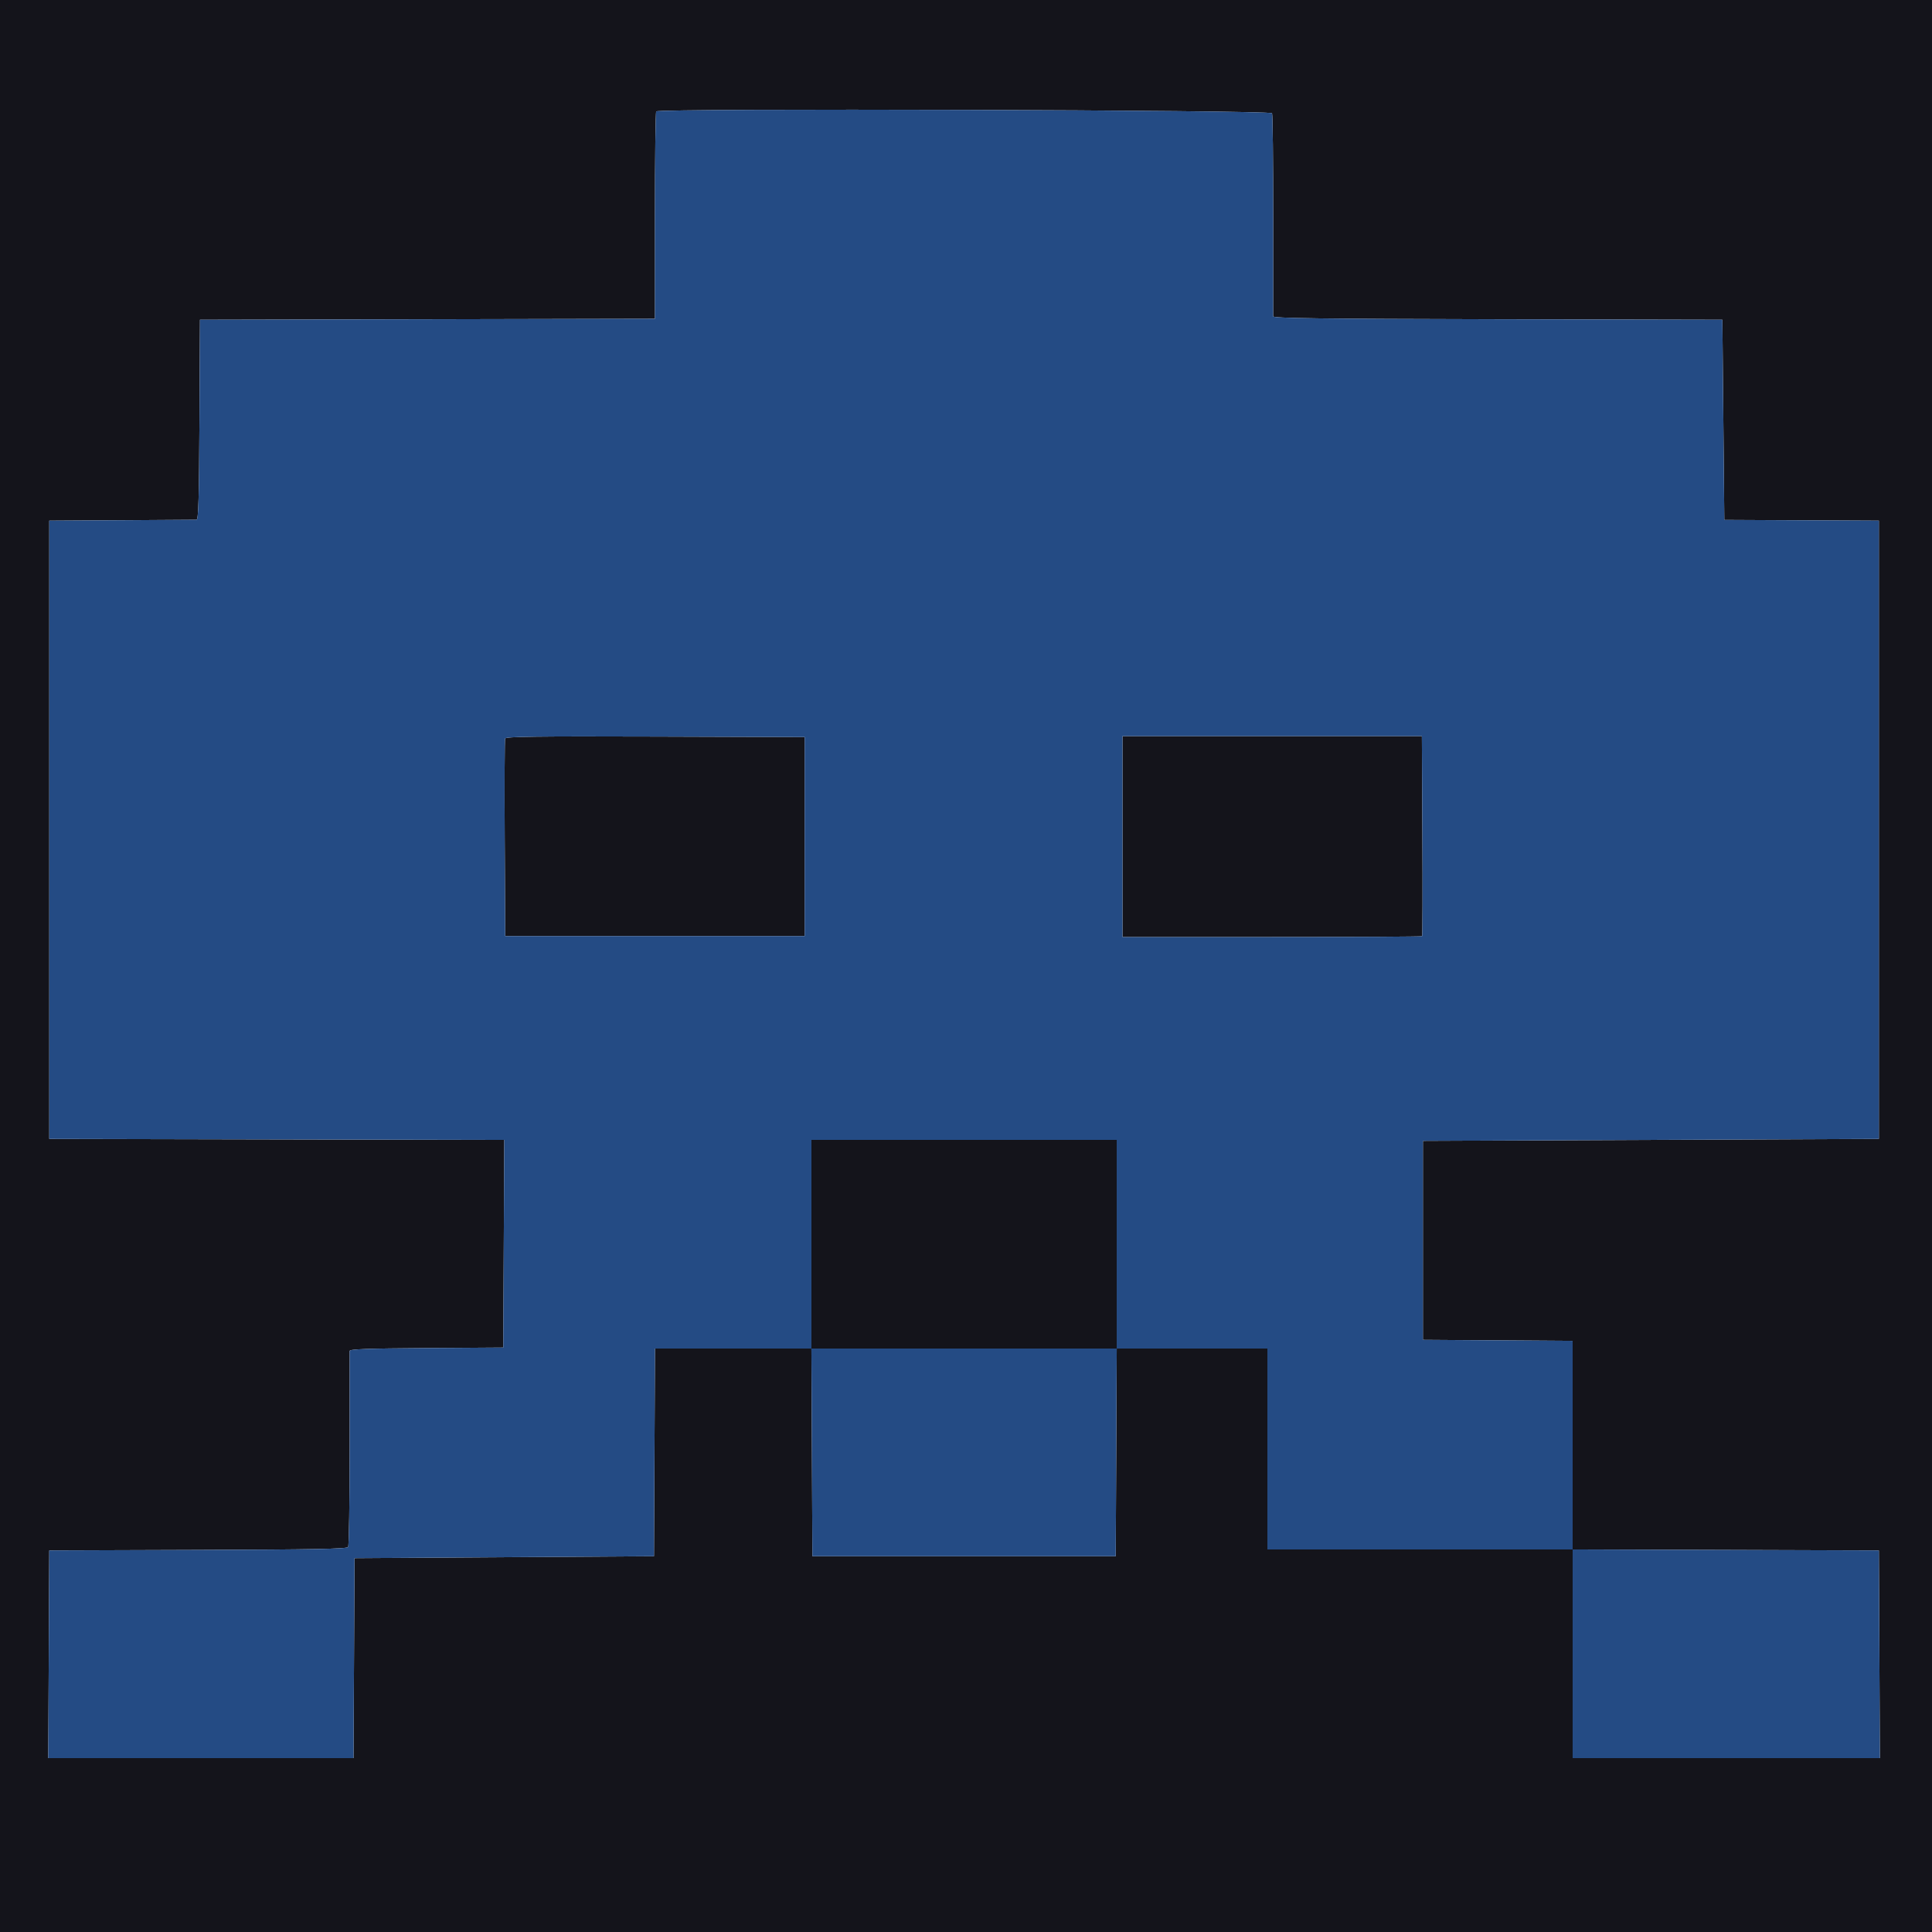
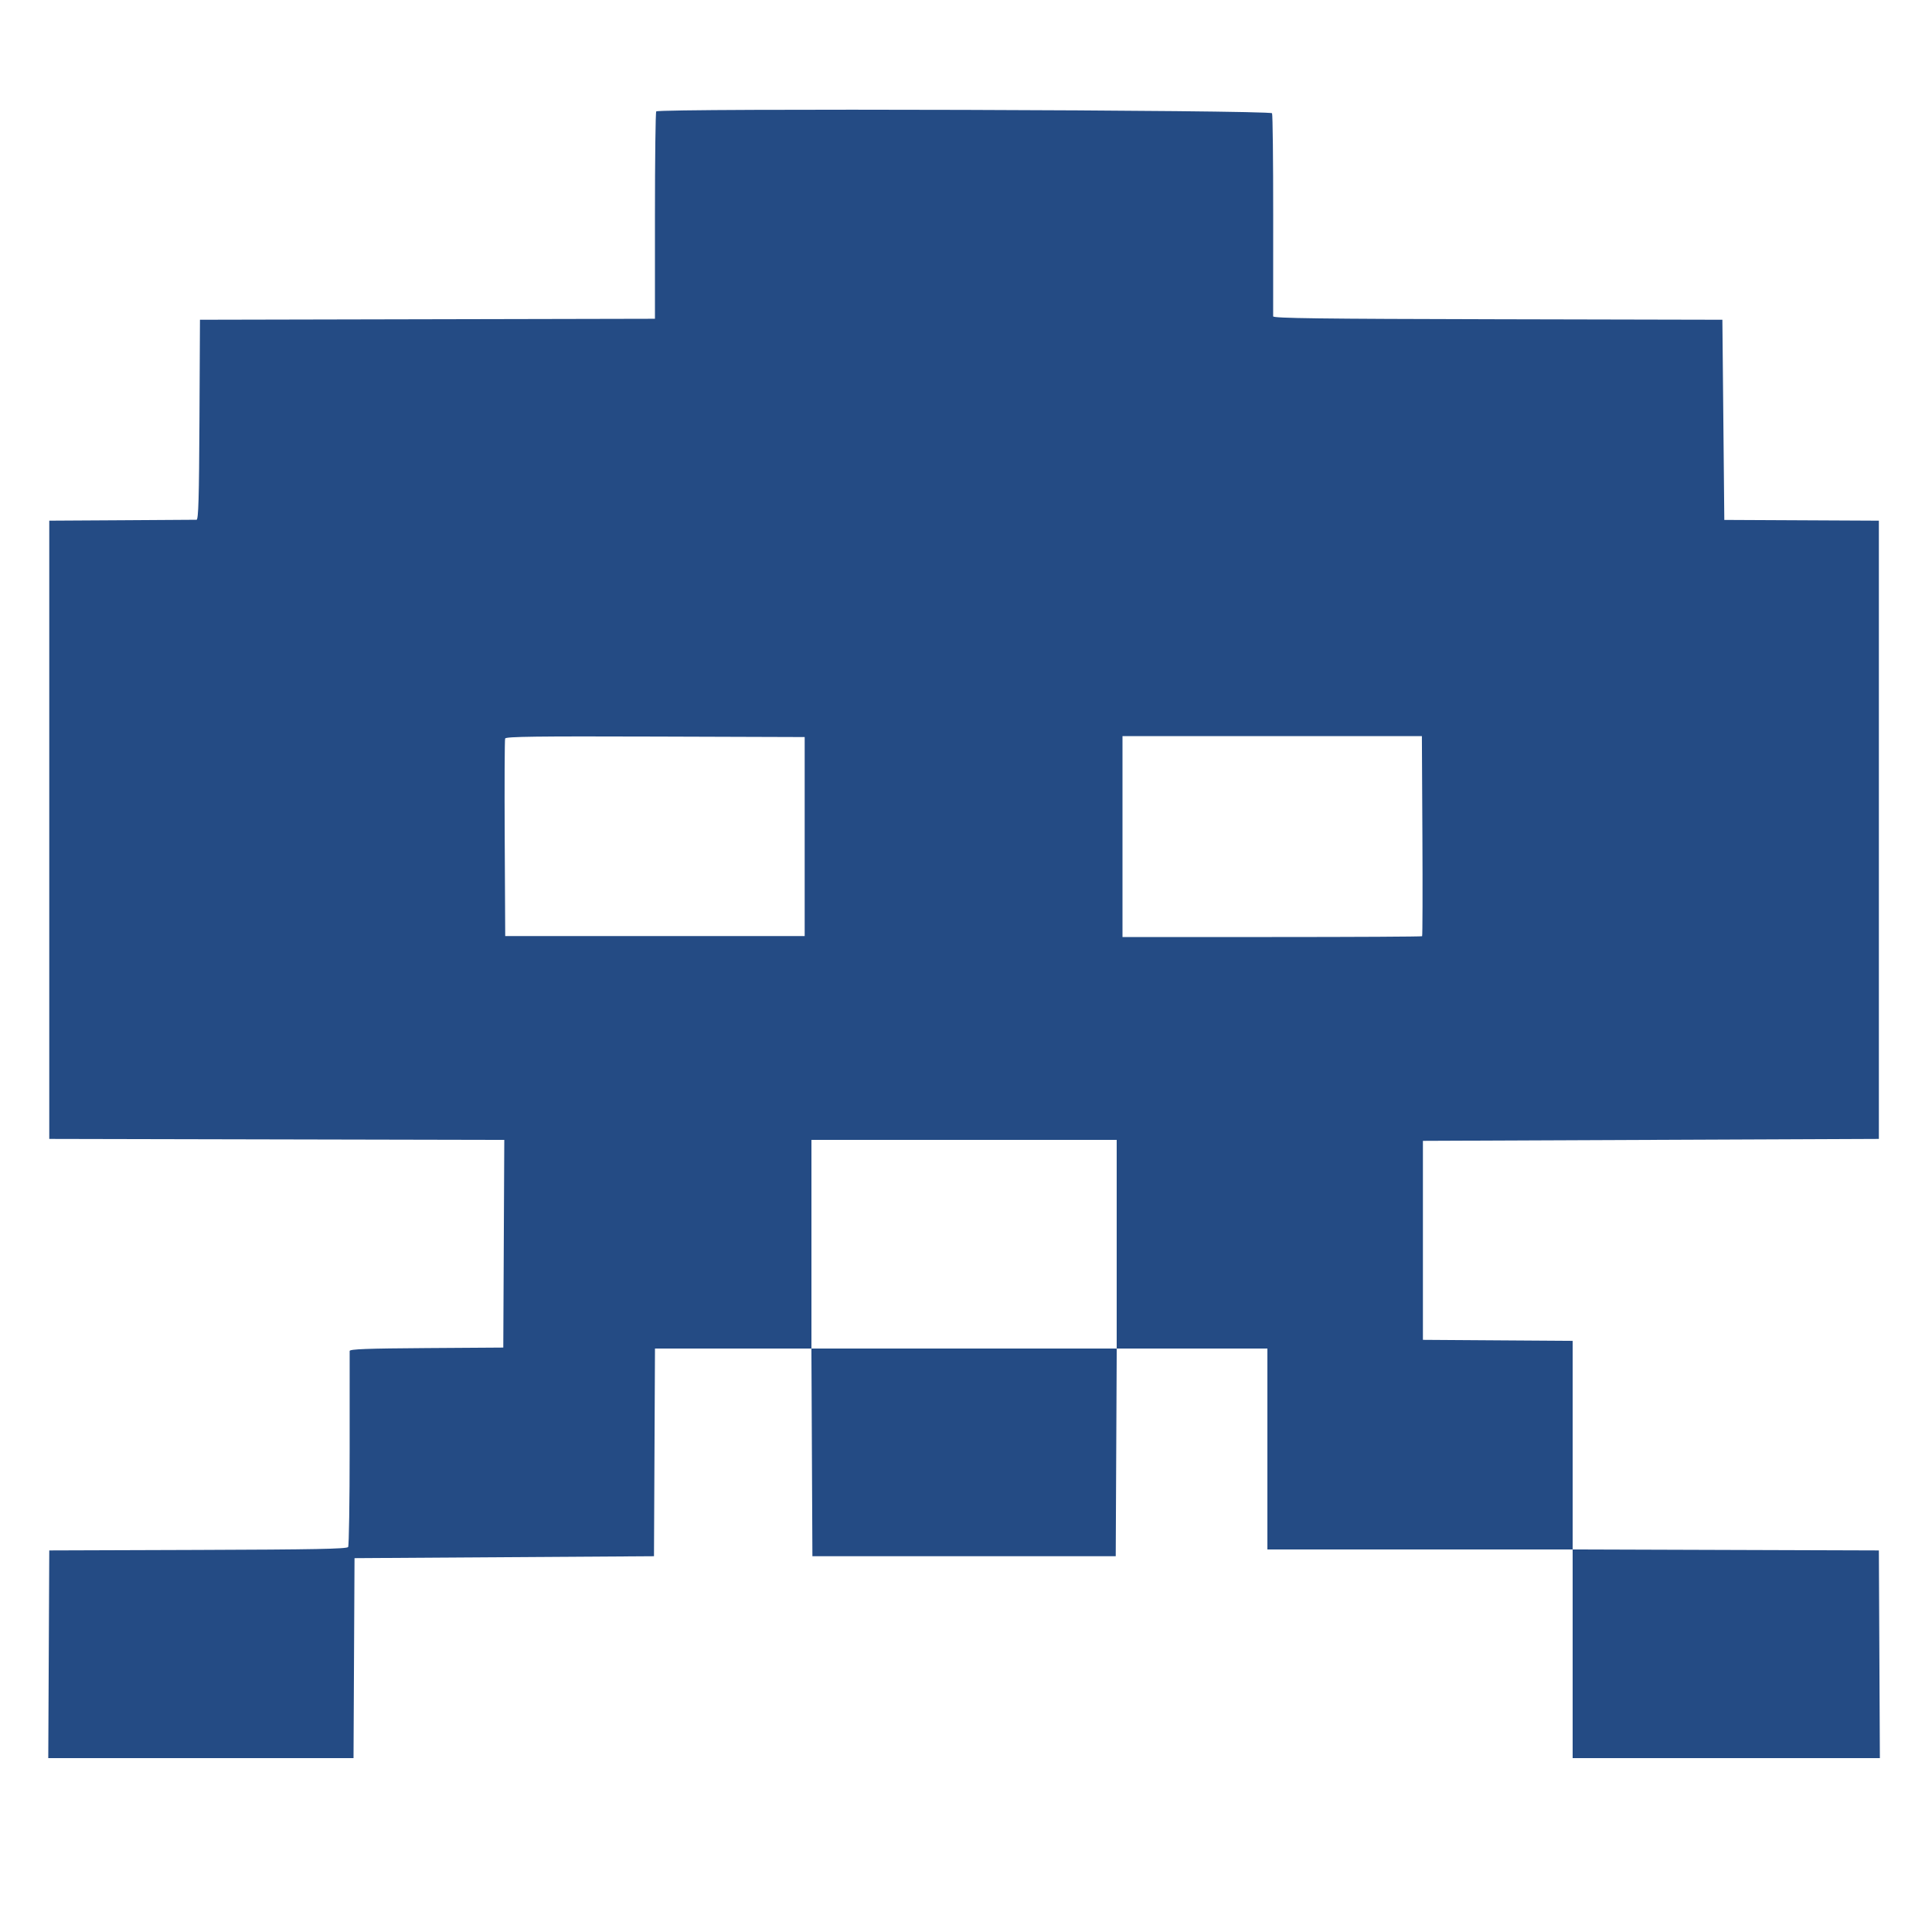
<svg xmlns="http://www.w3.org/2000/svg" id="svg" version="1.1" width="400" height="400" viewBox="0, 0, 400,400">
-   <g id="svgg">
-     <path id="path0" d="M0.000 200.000 L 0.000 400.000 200.000 400.000 L 400.000 400.000 400.000 200.000 L 400.000 0.000 200.000 0.000 L 0.000 0.000 0.000 200.000 M263.364 23.450 C 263.501 23.808,263.607 33.303,263.600 44.550 C 263.592 55.798,263.589 65.224,263.593 65.498 C 263.599 65.893,273.308 66.018,310.100 66.098 L 356.600 66.200 356.800 86.922 L 357.000 107.644 373.000 107.722 L 389.000 107.800 389.000 171.800 L 389.000 235.800 341.800 236.000 L 294.600 236.200 294.600 256.800 L 294.600 277.400 310.100 277.505 L 325.600 277.609 325.600 299.202 L 325.600 320.795 357.300 320.898 L 389.000 321.000 389.103 342.500 L 389.207 364.000 357.403 364.000 L 325.600 364.000 325.600 342.400 L 325.600 320.800 294.000 320.800 L 262.400 320.800 262.400 300.000 L 262.400 279.200 246.803 279.200 L 231.207 279.200 231.103 300.700 L 231.000 322.200 199.600 322.200 L 168.200 322.200 168.097 300.700 L 167.993 279.200 151.800 279.200 L 135.607 279.200 135.503 300.700 L 135.400 322.200 104.400 322.400 L 73.400 322.600 73.296 343.300 L 73.193 364.000 41.593 364.000 L 9.993 364.000 10.097 342.500 L 10.200 321.000 40.978 320.897 C 64.988 320.818,71.826 320.686,72.076 320.297 C 72.252 320.024,72.394 310.890,72.391 300.000 C 72.388 289.110,72.389 279.977,72.393 279.705 C 72.398 279.321,75.986 279.186,88.300 279.105 L 104.200 279.000 104.303 257.502 L 104.407 236.003 57.303 235.902 L 10.200 235.800 10.200 171.800 L 10.200 107.800 25.200 107.711 C 33.450 107.663,40.423 107.618,40.696 107.611 C 41.084 107.603,41.216 103.050,41.296 86.900 L 41.400 66.200 88.500 66.098 L 135.600 65.997 135.600 44.665 C 135.600 32.933,135.720 23.213,135.867 23.067 C 136.540 22.393,263.105 22.774,263.364 23.450 M104.584 152.898 C 104.478 153.174,104.439 162.490,104.496 173.600 L 104.600 193.800 135.600 193.800 L 166.600 193.800 166.600 173.200 L 166.600 152.600 135.688 152.498 C 111.171 152.416,104.737 152.499,104.584 152.898 M232.400 173.200 L 232.400 194.000 263.333 194.000 C 280.347 194.000,294.342 193.925,294.433 193.834 C 294.525 193.742,294.552 184.382,294.493 173.034 L 294.386 152.400 263.393 152.400 L 232.400 152.400 232.400 173.200 M168.000 257.600 L 168.000 279.200 199.600 279.200 L 231.200 279.200 231.200 257.600 L 231.200 236.000 199.600 236.000 L 168.000 236.000 168.000 257.600 " stroke="none" fill="#14141b" fill-rule="evenodd" />
-     <path id="path1" d="M135.867 23.067 C 135.720 23.213,135.600 32.933,135.600 44.665 L 135.600 65.997 88.500 66.098 L 41.400 66.200 41.296 86.900 C 41.216 103.050,41.084 107.603,40.696 107.611 C 40.423 107.618,33.450 107.663,25.200 107.711 L 10.200 107.800 10.200 171.800 L 10.200 235.800 57.303 235.902 L 104.407 236.003 104.303 257.502 L 104.200 279.000 88.300 279.105 C 75.986 279.186,72.398 279.321,72.393 279.705 C 72.389 279.977,72.388 289.110,72.391 300.000 C 72.394 310.890,72.252 320.024,72.076 320.297 C 71.826 320.686,64.988 320.818,40.978 320.897 L 10.200 321.000 10.097 342.500 L 9.993 364.000 41.593 364.000 L 73.193 364.000 73.296 343.300 L 73.400 322.600 104.400 322.400 L 135.400 322.200 135.503 300.700 L 135.607 279.200 151.800 279.200 L 167.993 279.200 168.097 300.700 L 168.200 322.200 199.600 322.200 L 231.000 322.200 231.103 300.700 L 231.207 279.200 246.803 279.200 L 262.400 279.200 262.400 300.000 L 262.400 320.800 294.000 320.800 L 325.600 320.800 325.600 342.400 L 325.600 364.000 357.403 364.000 L 389.207 364.000 389.103 342.500 L 389.000 321.000 357.300 320.898 L 325.600 320.795 325.600 299.202 L 325.600 277.609 310.100 277.505 L 294.600 277.400 294.600 256.800 L 294.600 236.200 341.800 236.000 L 389.000 235.800 389.000 171.800 L 389.000 107.800 373.000 107.722 L 357.000 107.644 356.800 86.922 L 356.600 66.200 310.100 66.098 C 273.308 66.018,263.599 65.893,263.593 65.498 C 263.589 65.224,263.592 55.798,263.600 44.550 C 263.607 33.303,263.501 23.808,263.364 23.450 C 263.105 22.774,136.540 22.393,135.867 23.067 M166.600 173.200 L 166.600 193.800 135.600 193.800 L 104.600 193.800 104.496 173.600 C 104.439 162.490,104.478 153.174,104.584 152.898 C 104.737 152.499,111.171 152.416,135.688 152.498 L 166.600 152.600 166.600 173.200 M294.493 173.034 C 294.552 184.382,294.525 193.742,294.433 193.834 C 294.342 193.925,280.347 194.000,263.333 194.000 L 232.400 194.000 232.400 173.200 L 232.400 152.400 263.393 152.400 L 294.386 152.400 294.493 173.034 M231.200 257.600 L 231.200 279.200 199.600 279.200 L 168.000 279.200 168.000 257.600 L 168.000 236.000 199.600 236.000 L 231.200 236.000 231.200 257.600 " stroke="none" fill="#244b84" fill-rule="evenodd" />
+   <g id="svg">
+     <path id="path0" d="M0.000 200.000 L 0.000 400.000 200.000 400.000 L 400.000 400.000 400.000 200.000 L 400.000 0.000 200.000 0.000 L 0.000 0.000 0.000 200.000 M263.364 23.450 C 263.501 23.808,263.607 33.303,263.600 44.550 C 263.592 55.798,263.589 65.224,263.593 65.498 C 263.599 65.893,273.308 66.018,310.100 66.098 L 356.600 66.200 356.800 86.922 L 357.000 107.644 373.000 107.722 L 389.000 107.800 389.000 171.800 L 389.000 235.800 341.800 236.000 L 294.600 236.200 294.600 256.800 L 294.600 277.400 310.100 277.505 L 325.600 277.609 325.600 299.202 L 325.600 320.795 357.300 320.898 L 389.000 321.000 389.103 342.500 L 389.207 364.000 357.403 364.000 L 325.600 364.000 325.600 342.400 L 325.600 320.800 294.000 320.800 L 262.400 320.800 262.400 300.000 L 262.400 279.200 246.803 279.200 L 231.207 279.200 231.103 300.700 L 231.000 322.200 199.600 322.200 L 168.200 322.200 168.097 300.700 L 167.993 279.200 151.800 279.200 L 135.607 279.200 135.503 300.700 L 135.400 322.200 104.400 322.400 L 73.400 322.600 73.296 343.300 L 73.193 364.000 41.593 364.000 L 9.993 364.000 10.097 342.500 L 10.200 321.000 40.978 320.897 C 64.988 320.818,71.826 320.686,72.076 320.297 C 72.252 320.024,72.394 310.890,72.391 300.000 C 72.388 289.110,72.389 279.977,72.393 279.705 C 72.398 279.321,75.986 279.186,88.300 279.105 L 104.200 279.000 104.303 257.502 L 104.407 236.003 57.303 235.902 L 10.200 235.800 10.200 171.800 L 10.200 107.800 25.200 107.711 C 33.450 107.663,40.423 107.618,40.696 107.611 C 41.084 107.603,41.216 103.050,41.296 86.900 L 41.400 66.200 88.500 66.098 L 135.600 65.997 135.600 44.665 C 135.600 32.933,135.720 23.213,135.867 23.067 C 136.540 22.393,263.105 22.774,263.364 23.450 M104.584 152.898 C 104.478 153.174,104.439 162.490,104.496 173.600 L 104.600 193.800 135.600 193.800 L 166.600 193.800 166.600 173.200 L 166.600 152.600 135.688 152.498 C 111.171 152.416,104.737 152.499,104.584 152.898 M232.400 173.200 L 232.400 194.000 263.333 194.000 C 280.347 194.000,294.342 193.925,294.433 193.834 C 294.525 193.742,294.552 184.382,294.493 173.034 L 294.386 152.400 263.393 152.400 L 232.400 152.400 232.400 173.200 M168.000 257.600 L 168.000 279.200 199.600 279.200 L 231.200 279.200 231.200 257.600 L 231.200 236.000 199.600 236.000 L 168.000 236.000 168.000 257.600 " stroke="none" fill="transparent" fill-rule="evenodd">
+   </path>
+     <path id="path1" d="M135.867 23.067 C 135.720 23.213,135.600 32.933,135.600 44.665 L 135.600 65.997 88.500 66.098 L 41.400 66.200 41.296 86.900 C 41.216 103.050,41.084 107.603,40.696 107.611 C 40.423 107.618,33.450 107.663,25.200 107.711 L 10.200 107.800 10.200 171.800 L 10.200 235.800 57.303 235.902 L 104.407 236.003 104.303 257.502 L 104.200 279.000 88.300 279.105 C 75.986 279.186,72.398 279.321,72.393 279.705 C 72.389 279.977,72.388 289.110,72.391 300.000 C 72.394 310.890,72.252 320.024,72.076 320.297 C 71.826 320.686,64.988 320.818,40.978 320.897 L 10.200 321.000 10.097 342.500 L 9.993 364.000 41.593 364.000 L 73.193 364.000 73.296 343.300 L 73.400 322.600 104.400 322.400 L 135.400 322.200 135.503 300.700 L 135.607 279.200 151.800 279.200 L 167.993 279.200 168.097 300.700 L 168.200 322.200 199.600 322.200 L 231.000 322.200 231.103 300.700 L 231.207 279.200 246.803 279.200 L 262.400 279.200 262.400 300.000 L 262.400 320.800 294.000 320.800 L 325.600 320.800 325.600 342.400 L 325.600 364.000 357.403 364.000 L 389.207 364.000 389.103 342.500 L 389.000 321.000 357.300 320.898 L 325.600 320.795 325.600 299.202 L 325.600 277.609 310.100 277.505 L 294.600 277.400 294.600 256.800 L 294.600 236.200 341.800 236.000 L 389.000 235.800 389.000 171.800 L 389.000 107.800 373.000 107.722 L 357.000 107.644 356.800 86.922 L 356.600 66.200 310.100 66.098 C 273.308 66.018,263.599 65.893,263.593 65.498 C 263.589 65.224,263.592 55.798,263.600 44.550 C 263.607 33.303,263.501 23.808,263.364 23.450 C 263.105 22.774,136.540 22.393,135.867 23.067 M166.600 173.200 L 166.600 193.800 135.600 193.800 L 104.600 193.800 104.496 173.600 C 104.439 162.490,104.478 153.174,104.584 152.898 C 104.737 152.499,111.171 152.416,135.688 152.498 L 166.600 152.600 166.600 173.200 M294.493 173.034 C 294.552 184.382,294.525 193.742,294.433 193.834 C 294.342 193.925,280.347 194.000,263.333 194.000 L 232.400 194.000 232.400 173.200 L 232.400 152.400 263.393 152.400 L 294.386 152.400 294.493 173.034 M231.200 257.600 L 231.200 279.200 199.600 279.200 L 168.000 279.200 168.000 257.600 L 168.000 236.000 199.600 236.000 L 231.200 236.000 231.200 257.600 " stroke="none" fill="#244b84" fill-rule="evenodd">
+   </path>
  </g>
</svg>
